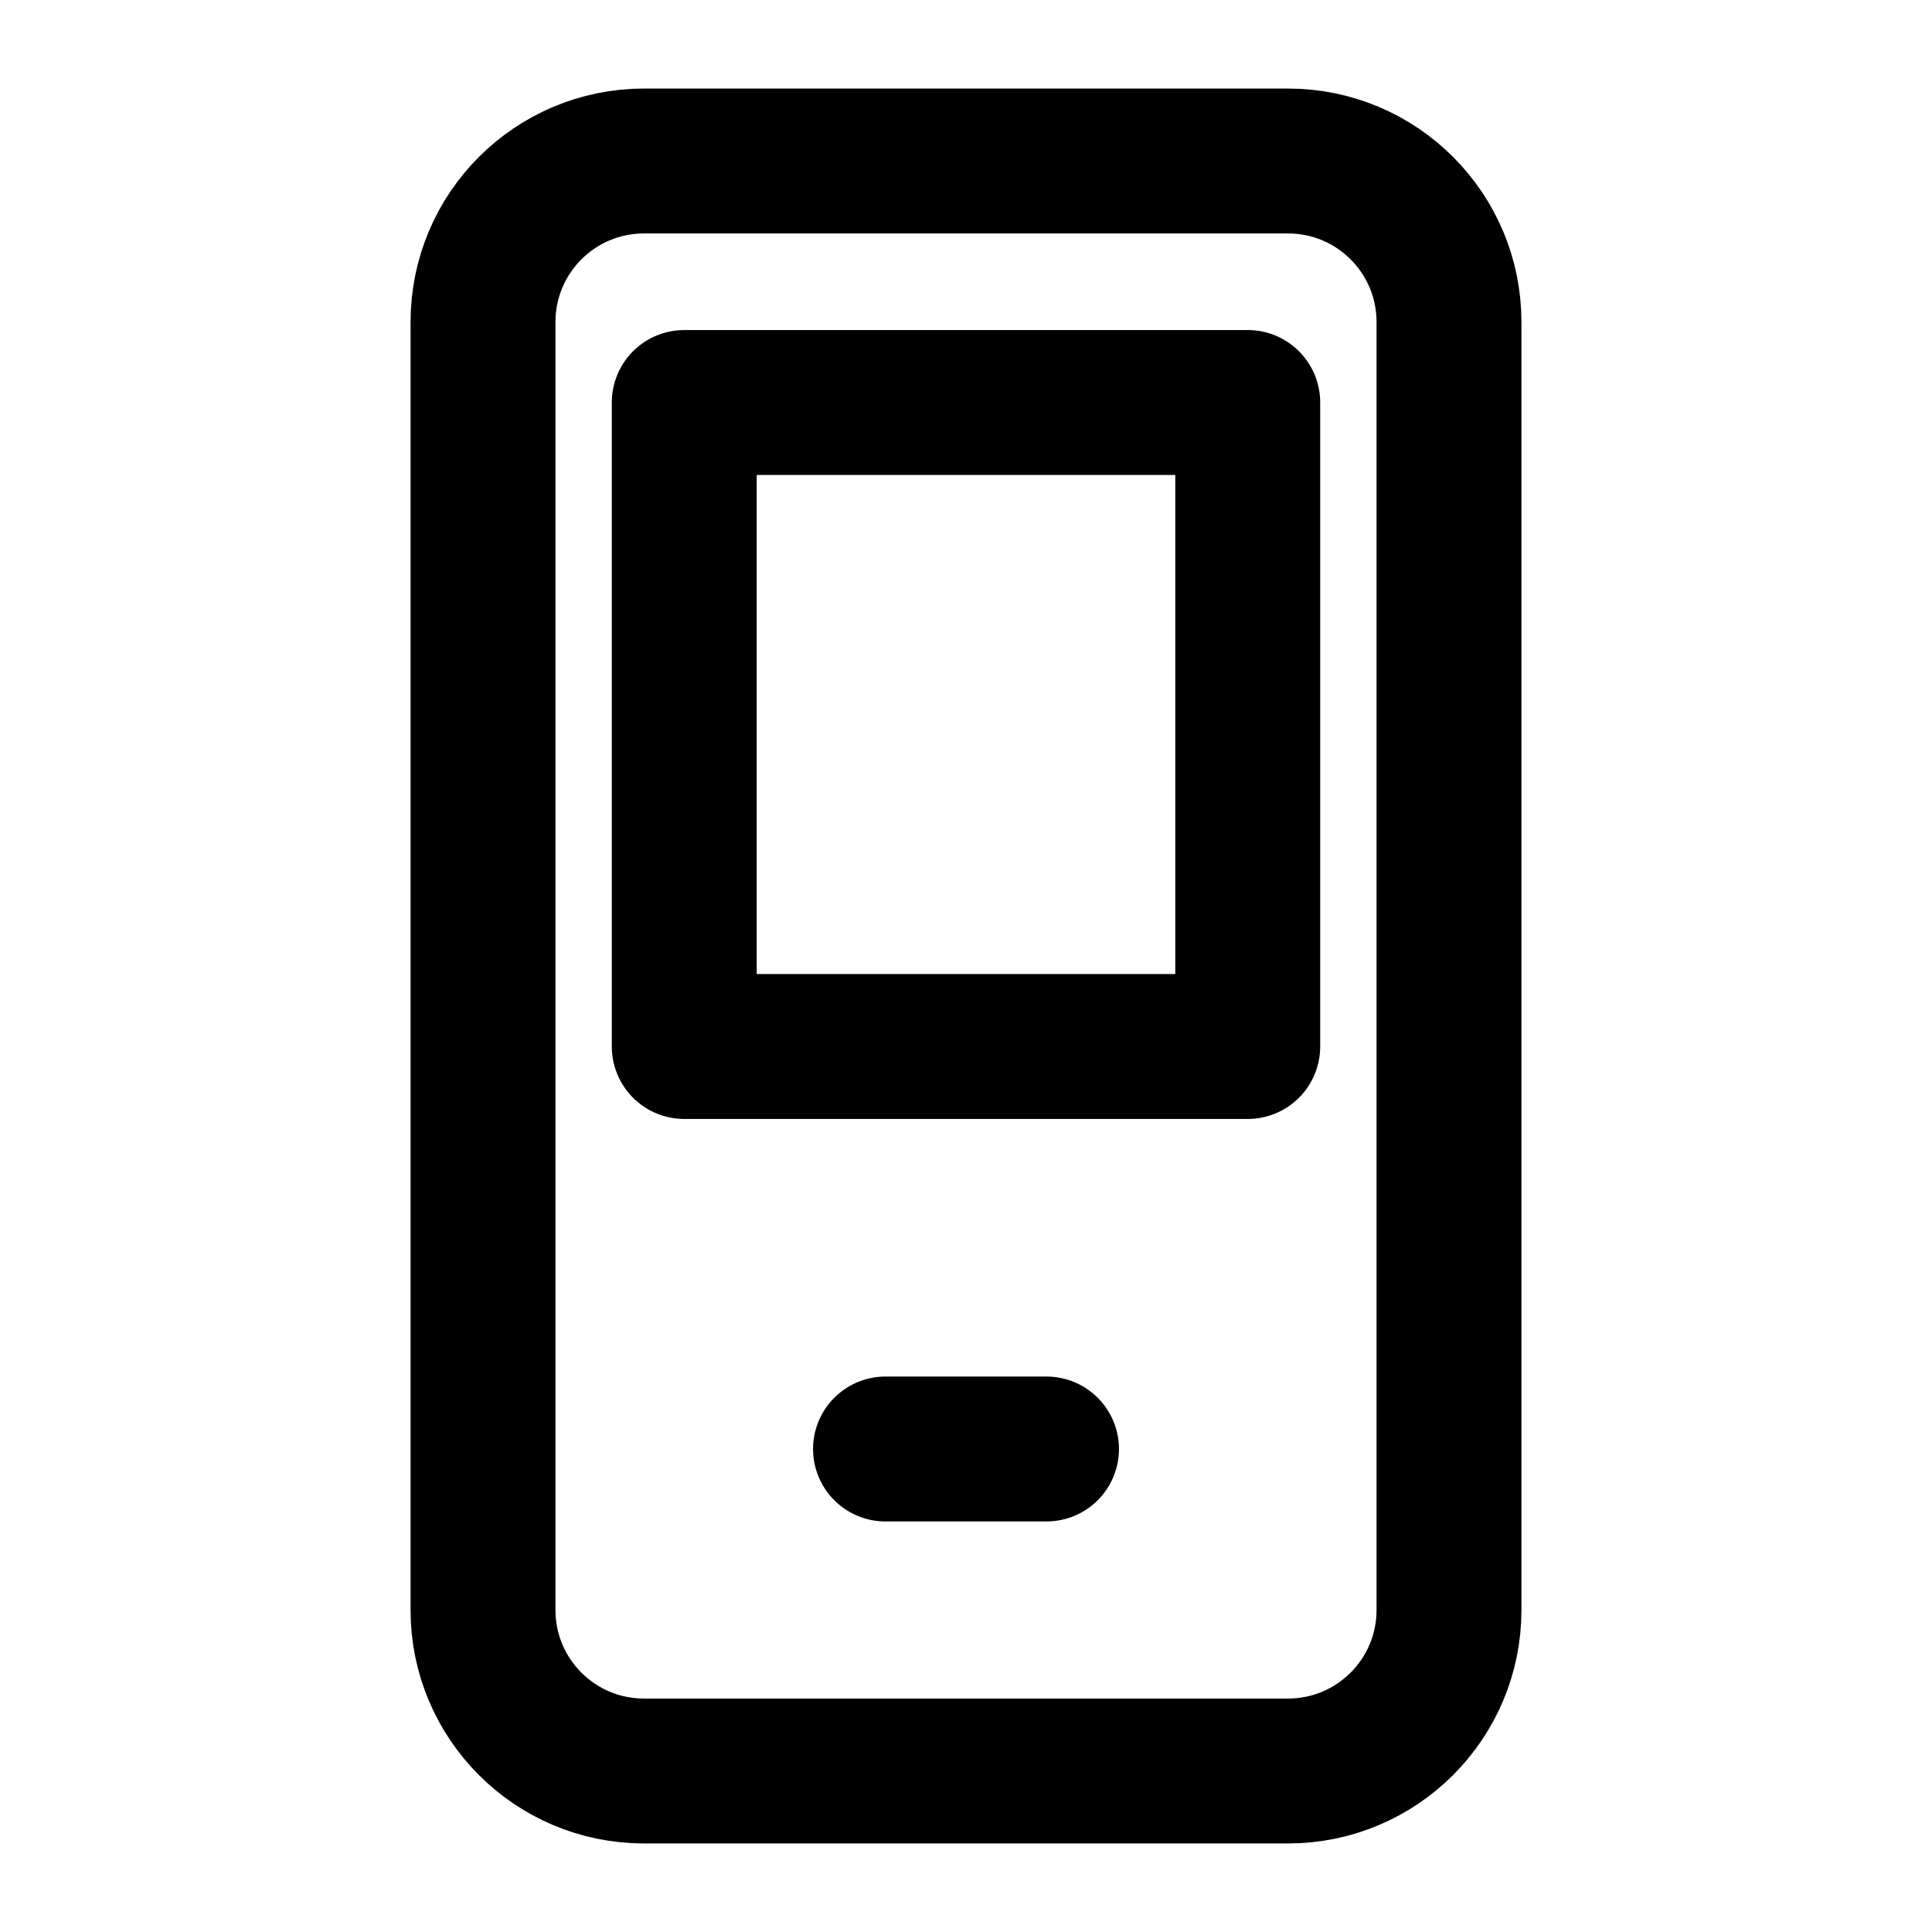
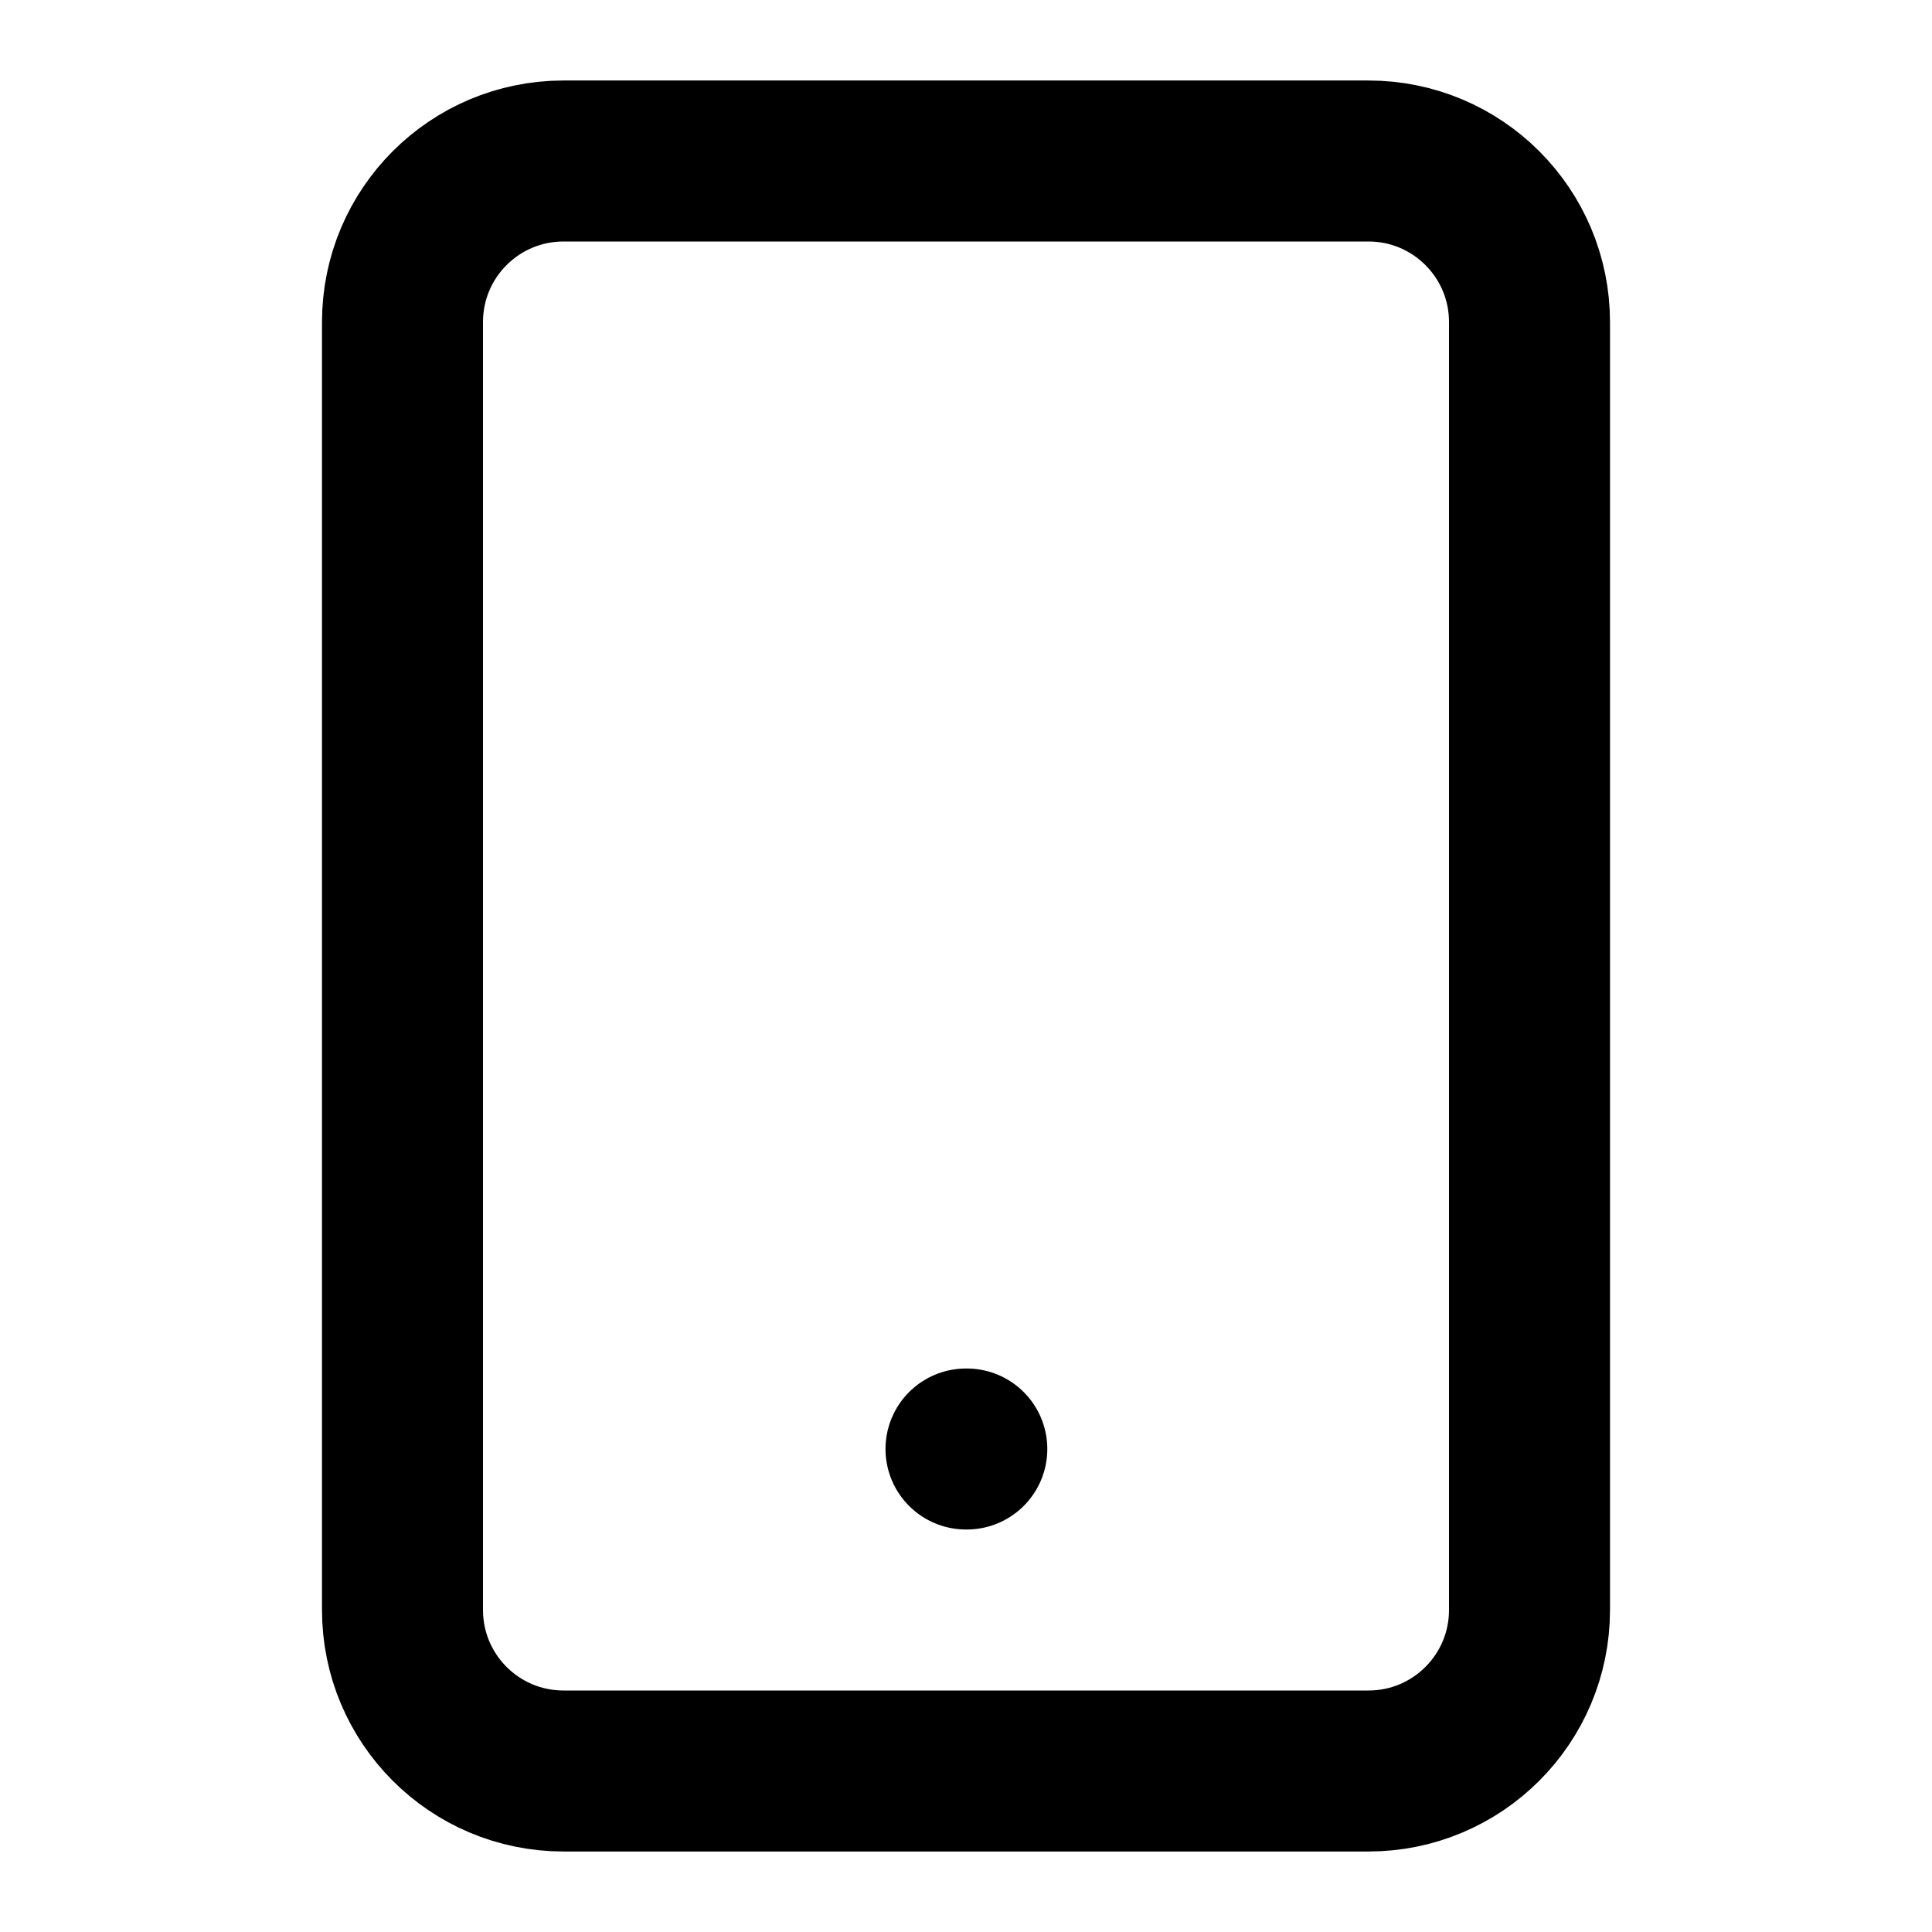
- <svg xmlns="http://www.w3.org/2000/svg" viewBox="0 0 24 24" fill="none" stroke="currentColor" stroke-width="1.8" stroke-linecap="round" stroke-linejoin="round">
-   <rect x="6" y="2" width="12" height="20" rx="2" />
-   <rect x="8.5" y="5" width="7" height="8" />
-   <path d="M11 18 H13" />
+ <svg xmlns="http://www.w3.org/2000/svg" viewBox="0 0 24 24" fill="none" stroke="currentColor" stroke-width="2" stroke-linecap="round" stroke-linejoin="round">
+   <rect width="14" height="20" x="5" y="2" rx="2" ry="2" />
+   <path d="M12 18h.01" />
</svg>
